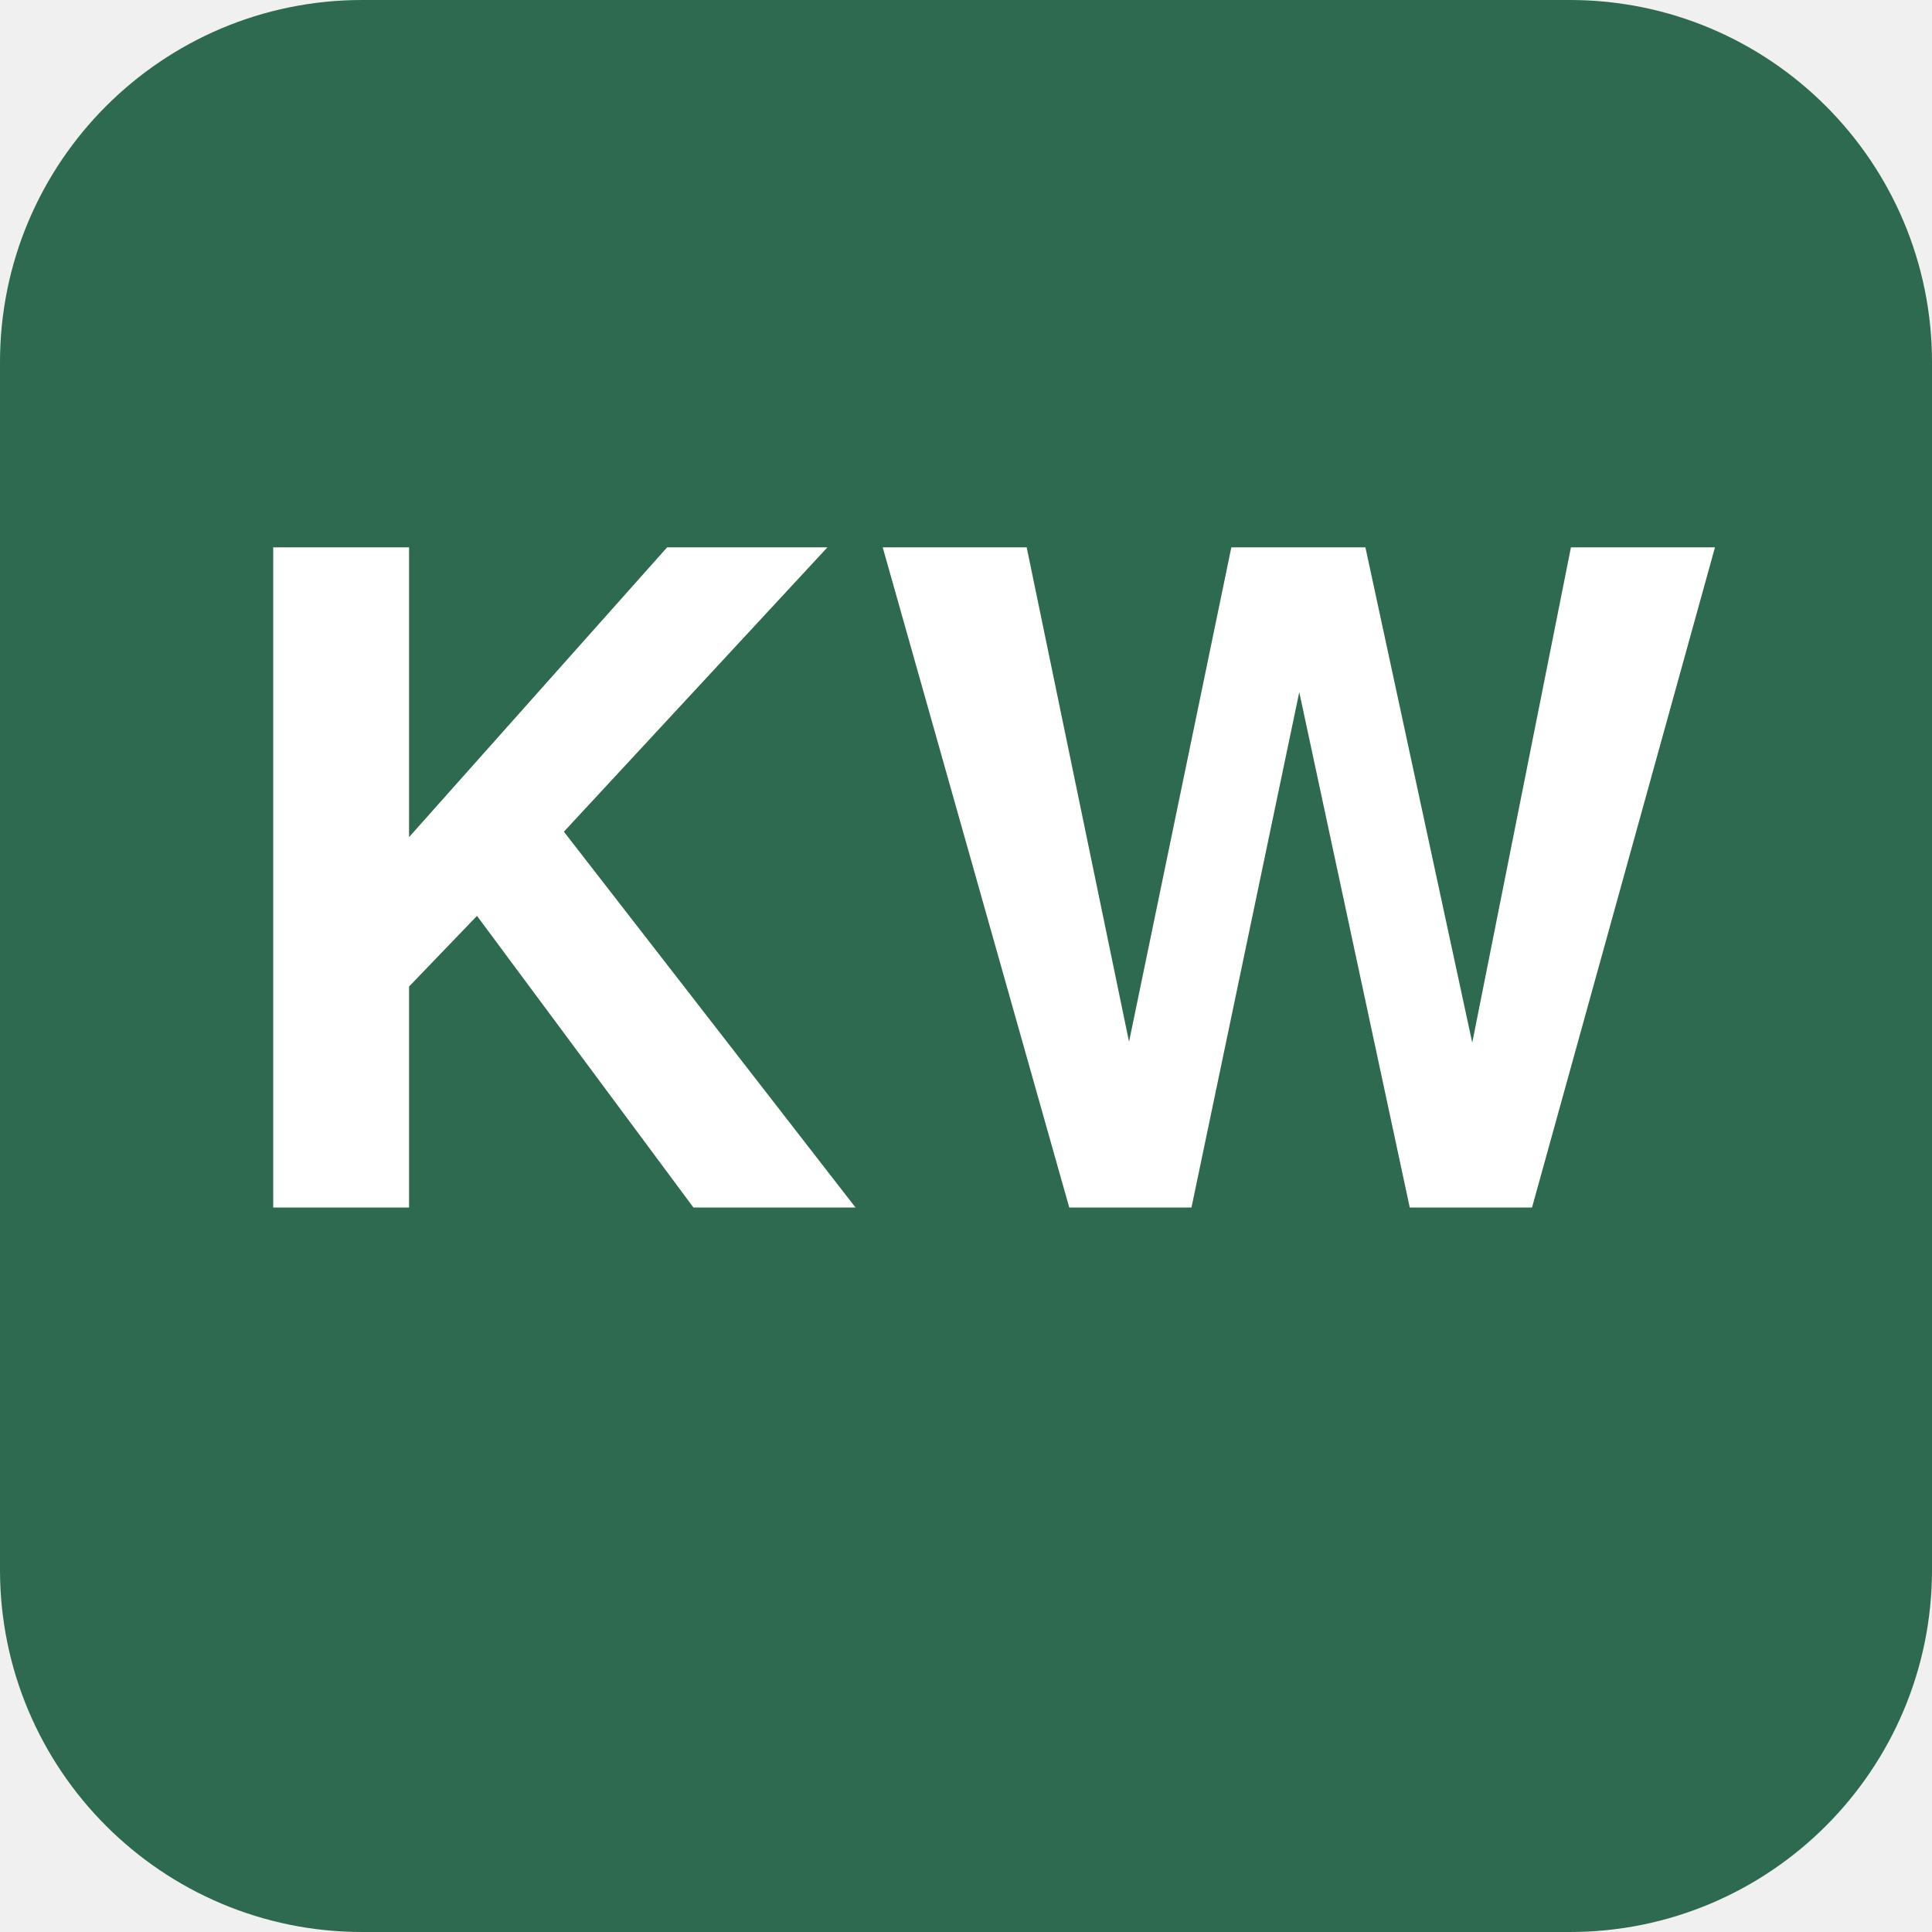
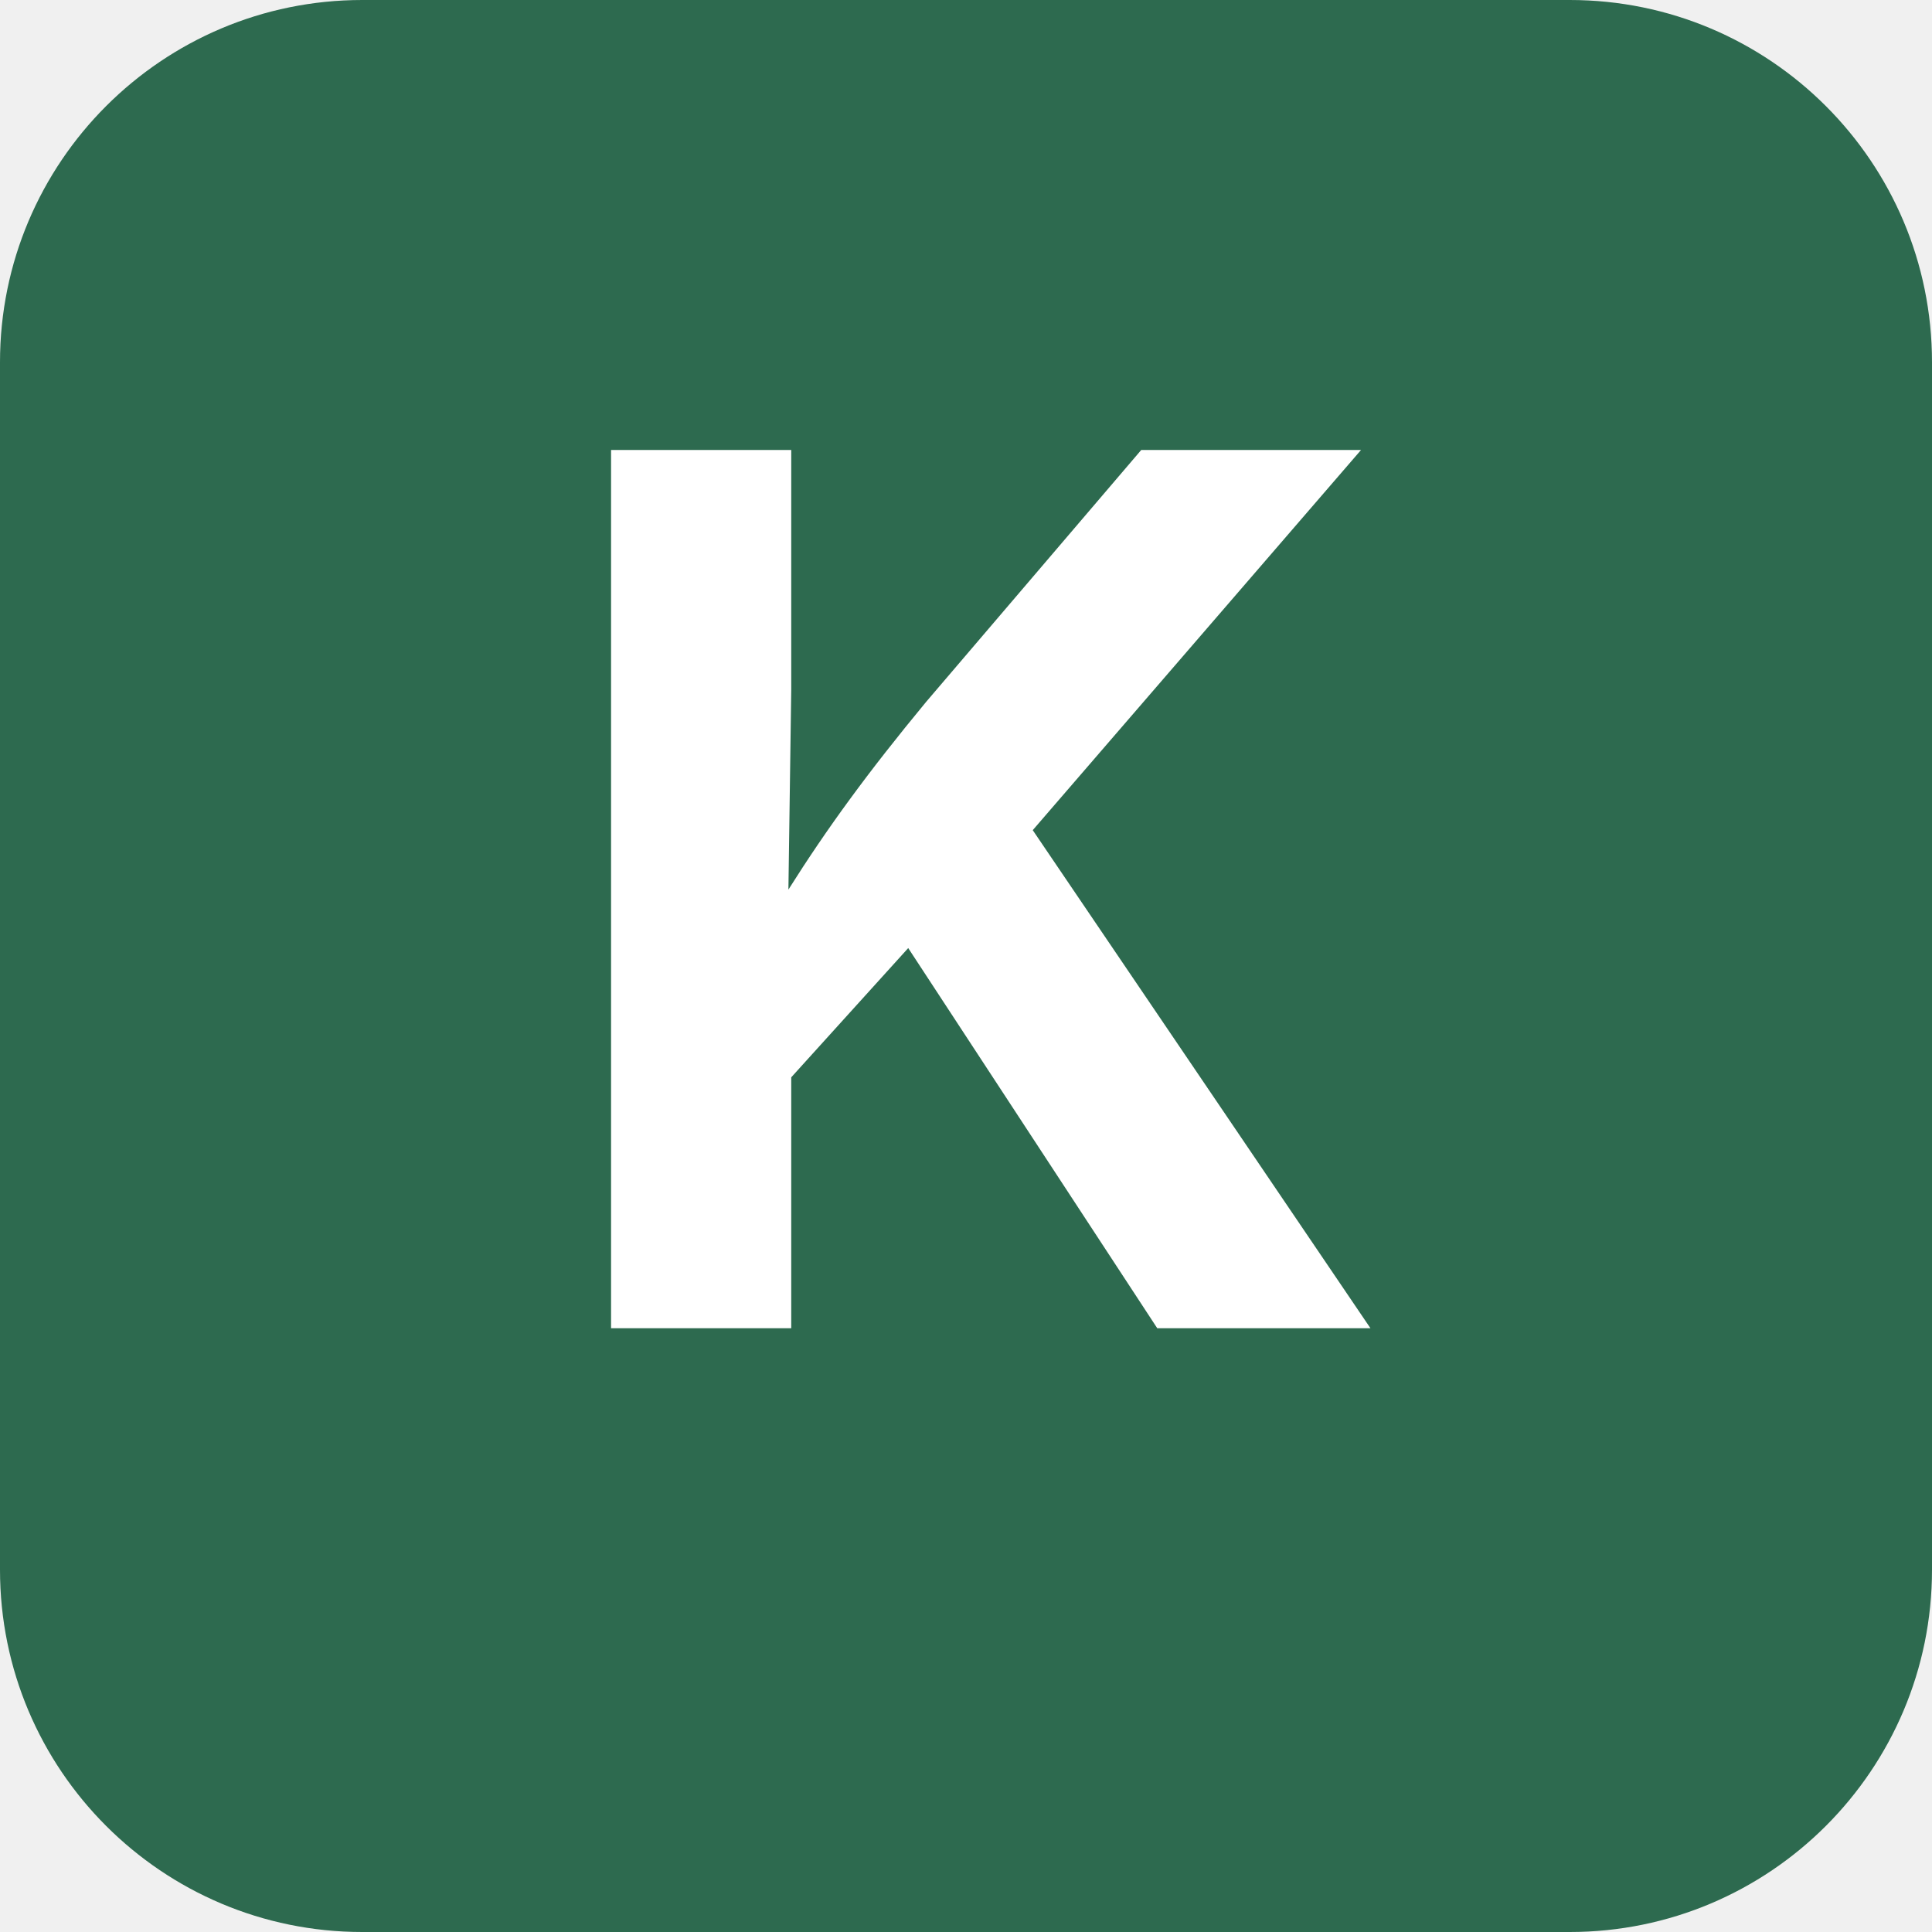
- <svg xmlns="http://www.w3.org/2000/svg" width="512" height="512" viewBox="0 0 512 512">
-   <rect width="512" height="512" rx="96" fill="#2D6A4F" />
-   <text x="256" y="320" font-family="Helvetica, Arial, sans-serif" font-size="240" font-weight="700" fill="#FFFFFF" text-anchor="middle">KW</text>
+ <svg xmlns="http://www.w3.org/2000/svg" viewBox="0 0 32 32">
+   <rect width="32" height="32" rx="6" fill="#2D6A4F" />
+   <text x="16" y="22" text-anchor="middle" font-family="Inter,Helvetica,Arial,sans-serif" font-weight="bold" font-size="20" fill="#FFF">K</text>
</svg>
